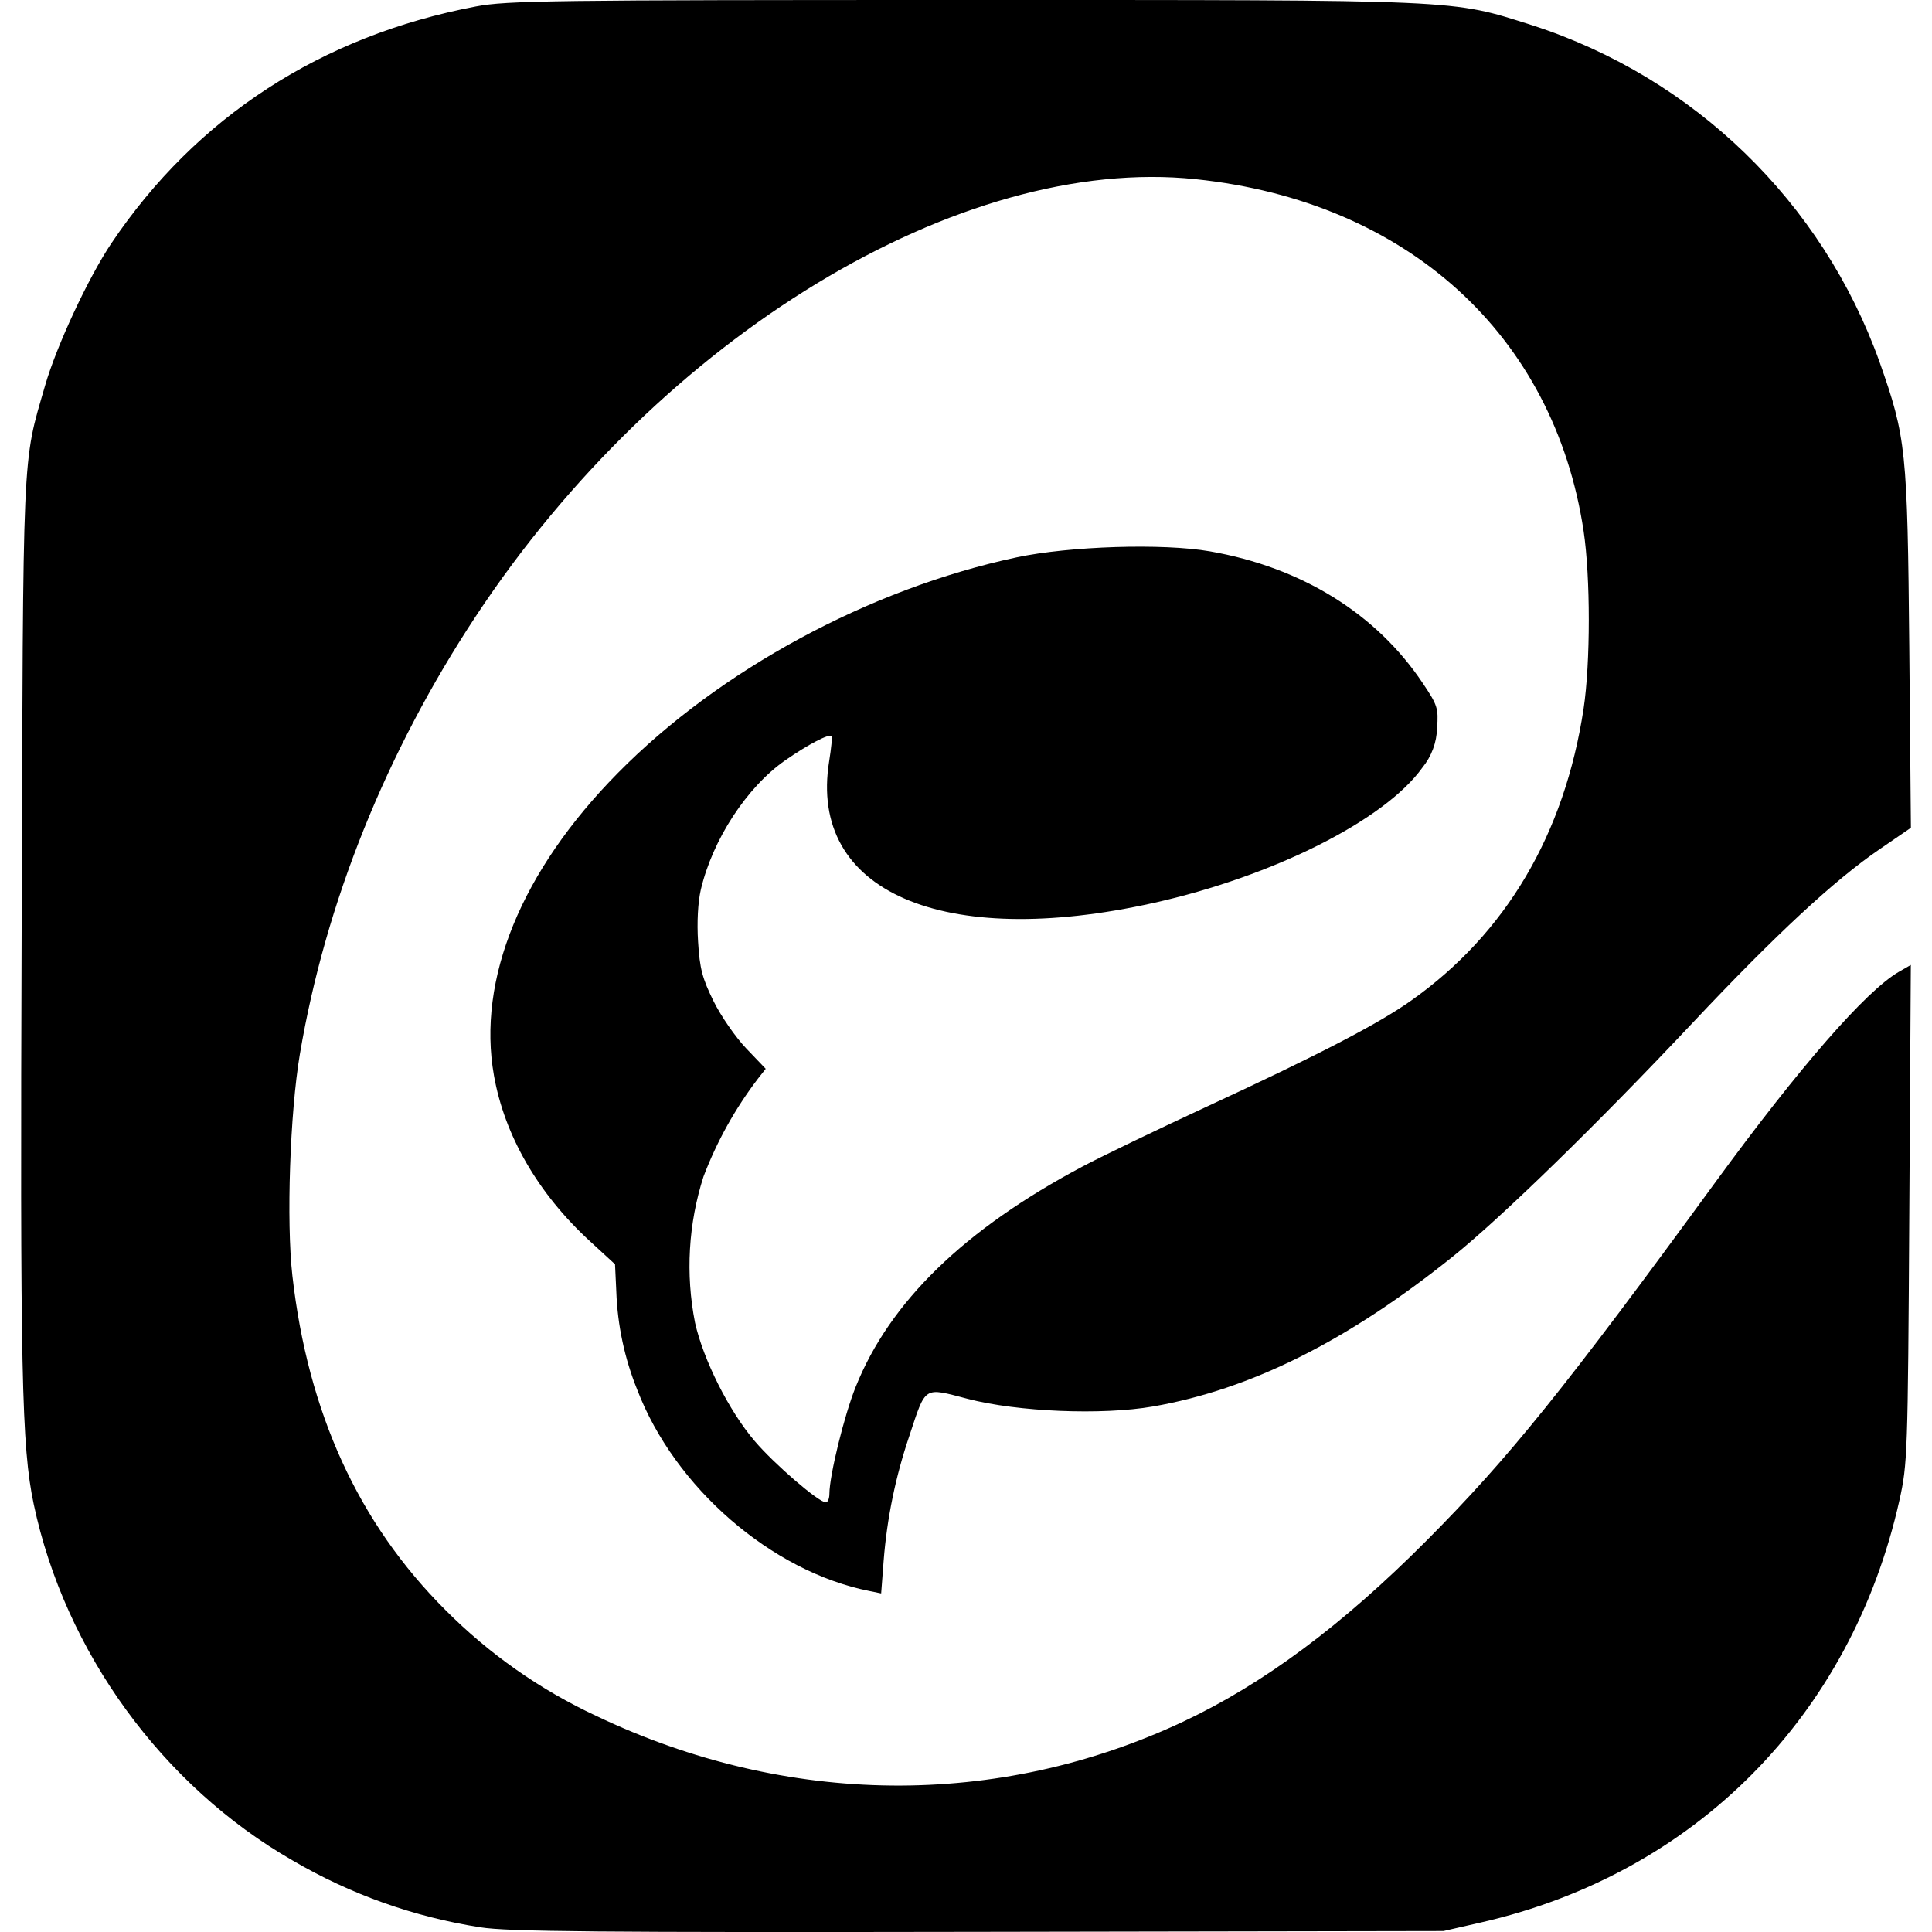
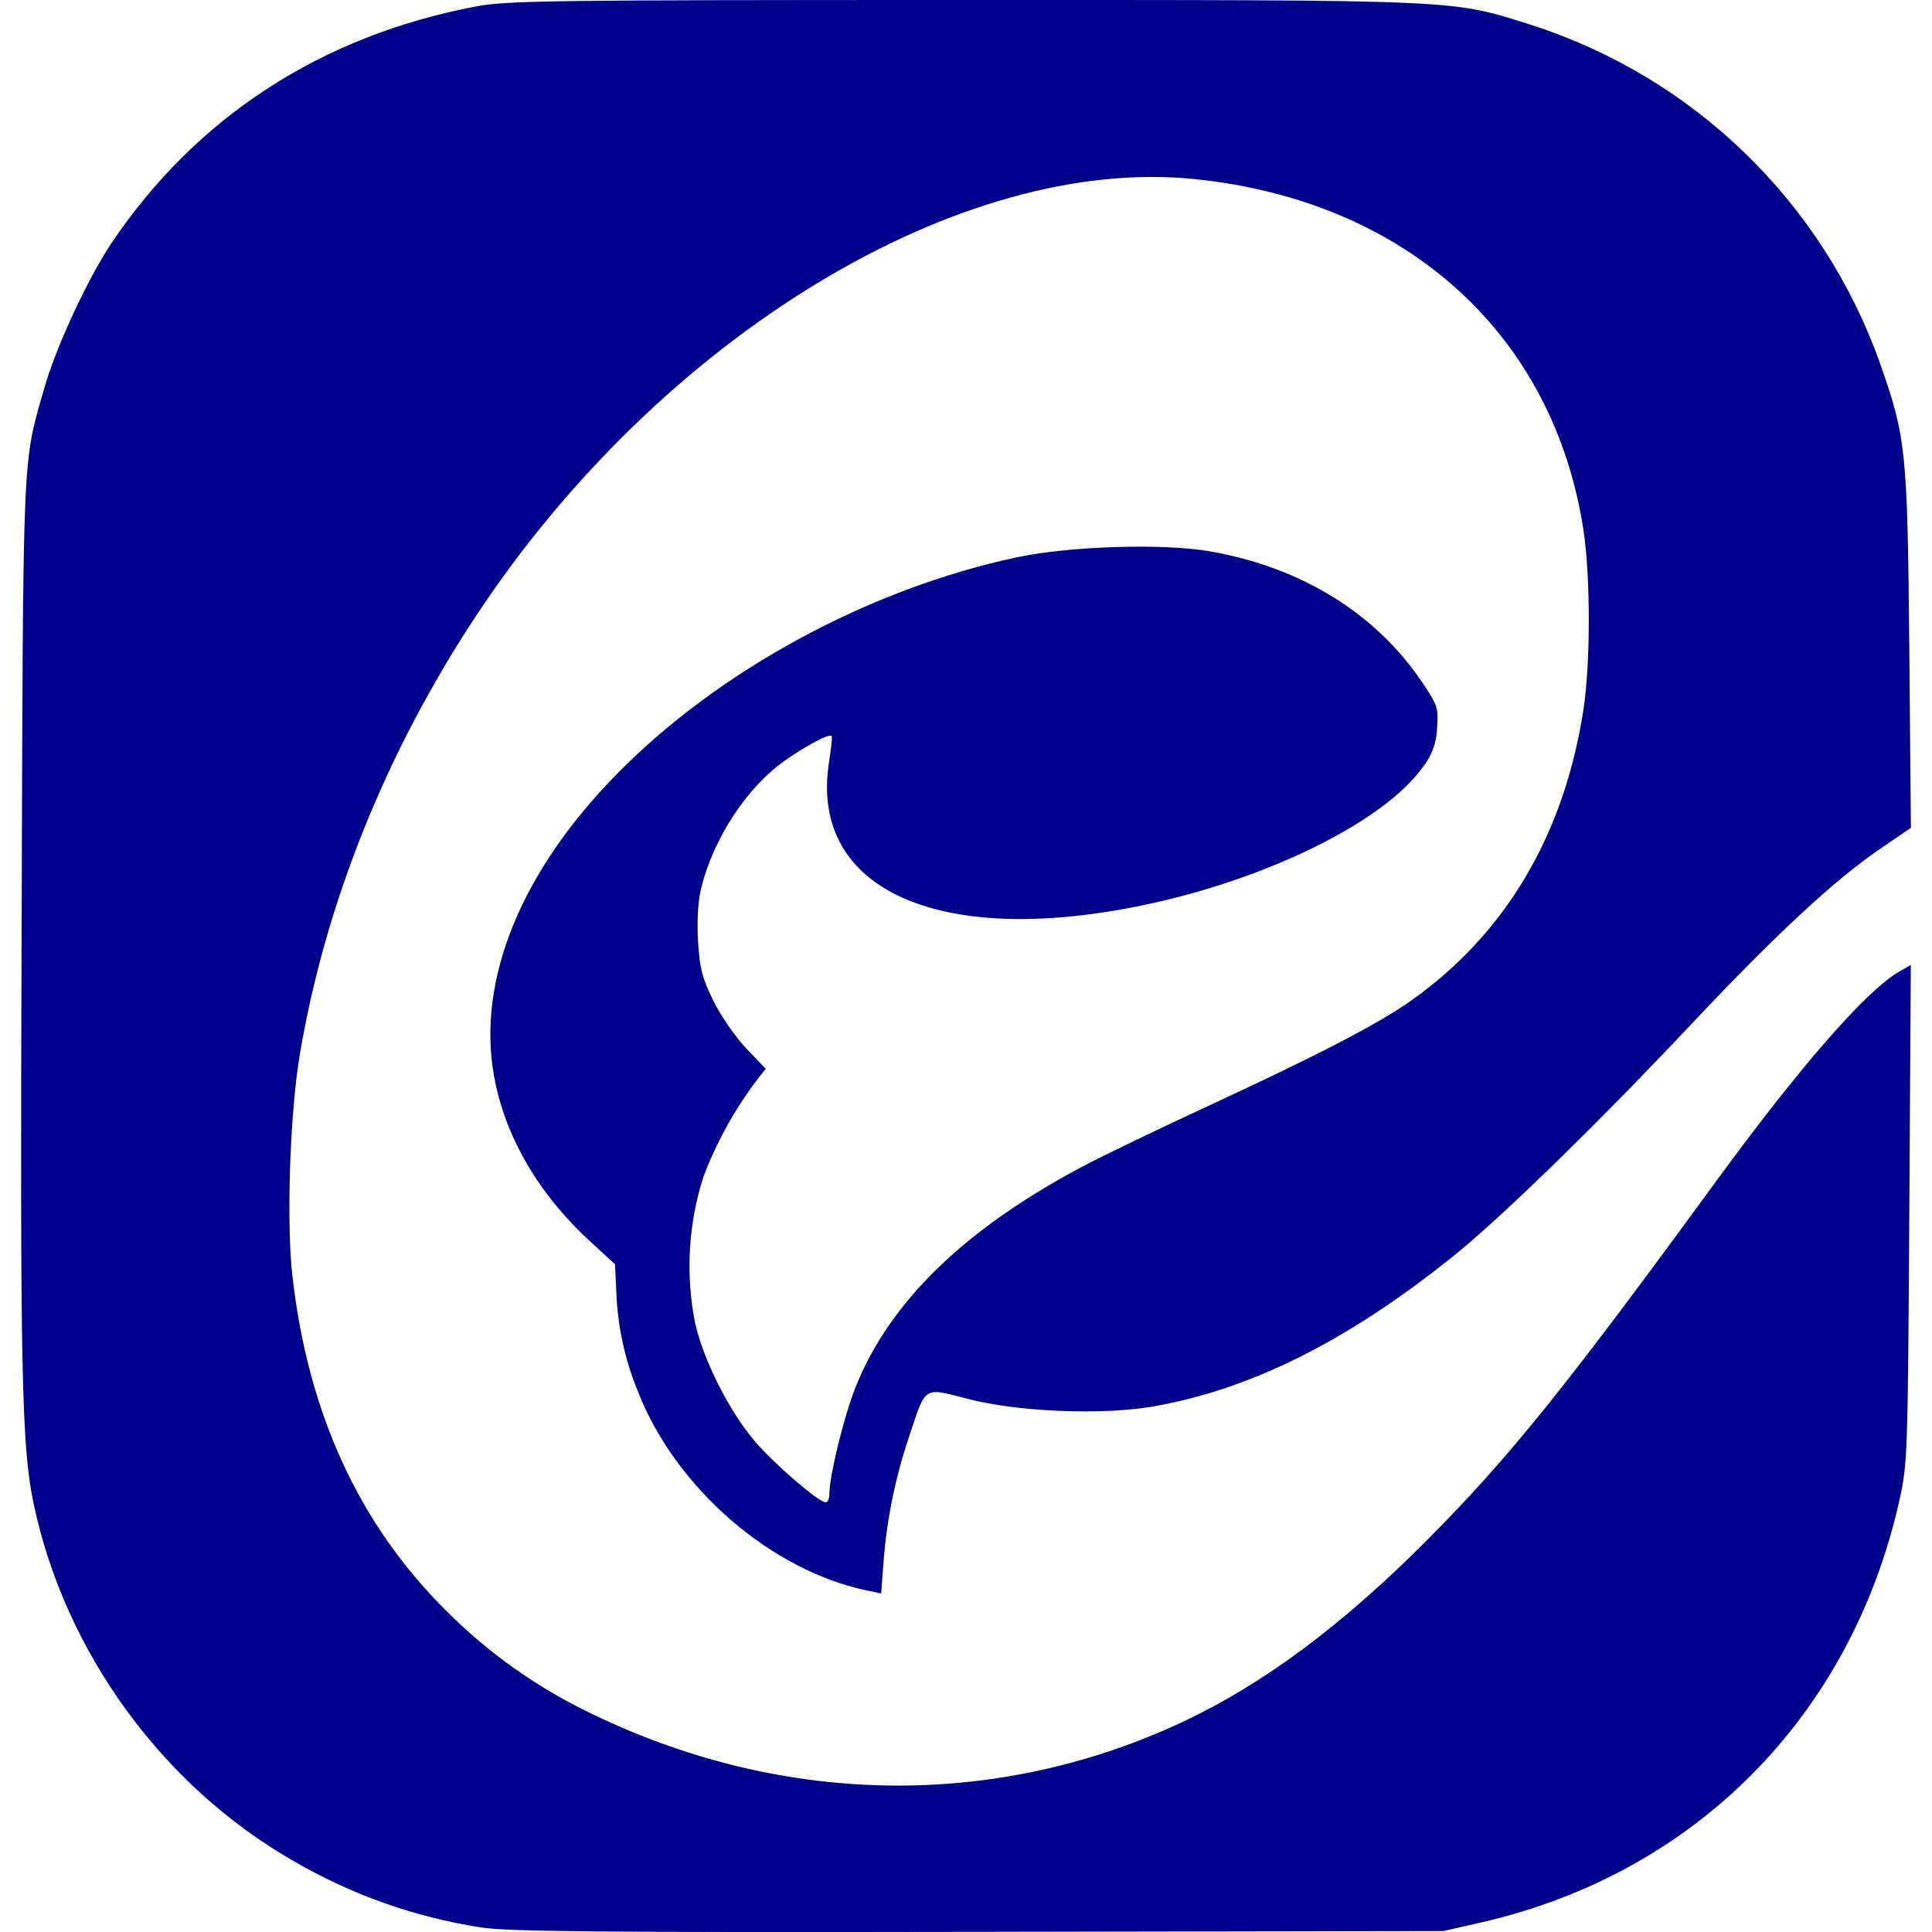
- <svg xmlns="http://www.w3.org/2000/svg" viewBox="0 0 24 24">
+ <svg xmlns="http://www.w3.org/2000/svg" fill="#00008b" viewBox="0 0 24 24">
  <path d="m5.968 23.942a6.624 6.624 0 0 1 -2.332-.83c-1.62-.929-2.829-2.593-3.217-4.426-.151-.717-.17-1.623-.15-7.207.019-6.009.005-5.699.291-6.689.142-.493.537-1.34.823-1.767 1.055-1.57 2.607-2.578 4.53-2.943.384-.073.94-.08 6.056-.08 6.251 0 6.045-.009 7.066.314a6.807 6.807 0 0 1 4.314 4.184c.33.937.346 1.087.369 3.555l.02 2.23-.391.268c-.558.381-1.29 1.06-2.316 2.15-1.182 1.256-2.376 2.42-2.982 2.907-1.309 1.051-2.508 1.651-3.726 1.864-.634.11-1.682.067-2.302-.095-.553-.144-.517-.168-.726.464a6.355 6.355 0 0 0 -.318 1.546l-.031.407-.146-.03c-1.215-.241-2.419-1.285-2.884-2.5a3.583 3.583 0 0 1 -.26-1.219l-.016-.34-.309-.284c-.644-.59-1.063-1.312-1.195-2.061-.212-1.193.34-2.542 1.538-3.756 1.264-1.283 3.127-2.29 4.953-2.68.658-.14 1.818-.177 2.403-.075 1.138.198 2.067.773 2.645 1.639.182.271.195.31.177.555a.812.812 0 0 1 -.183.493c-.465.651-1.848 1.348-3.336 1.68-2.625.585-4.294-.142-4.033-1.759.026-.163.04-.304.031-.313-.032-.032-.293.104-.575.3-.479.334-.903.984-1.05 1.607-.036.156-.05.406-.034.65.02.331.053.454.192.736.092.186.275.45.408.589l.24.251-.096.122a4.845 4.845 0 0 0 -.677 1.217 3.635 3.635 0 0 0 -.105 1.815c.103.461.421 1.095.739 1.468.242.285.797.764.886.764.024 0 .044-.048.044-.106.001-.23.184-.973.326-1.327.423-1.058 1.351-1.96 2.82-2.74.245-.13.952-.47 1.572-.757 1.36-.63 2.103-1.015 2.511-1.305 1.176-.833 1.903-2.065 2.14-3.625.086-.57.086-1.634 0-2.207-.368-2.438-2.195-4.096-4.818-4.37-2.925-.307-6.648 1.953-8.942 5.427-1.116 1.69-1.87 3.565-2.187 5.443-.123.728-.169 2.08-.093 2.75.193 1.704.822 3.078 1.903 4.156a6.531 6.531 0 0 0 1.87 1.313c2.368 1.13 4.99 1.155 7.295.071.996-.469 1.974-1.196 3.023-2.25 1.02-1.025 1.71-1.88 3.592-4.458 1.04-1.423 1.864-2.368 2.272-2.605l.15-.086-.019 3.091c-.018 2.993-.022 3.107-.123 3.561-.6 2.678-2.54 4.636-5.195 5.242l-.468.107-5.775.01c-4.734.008-5.85-.002-6.19-.056z" />
</svg>
